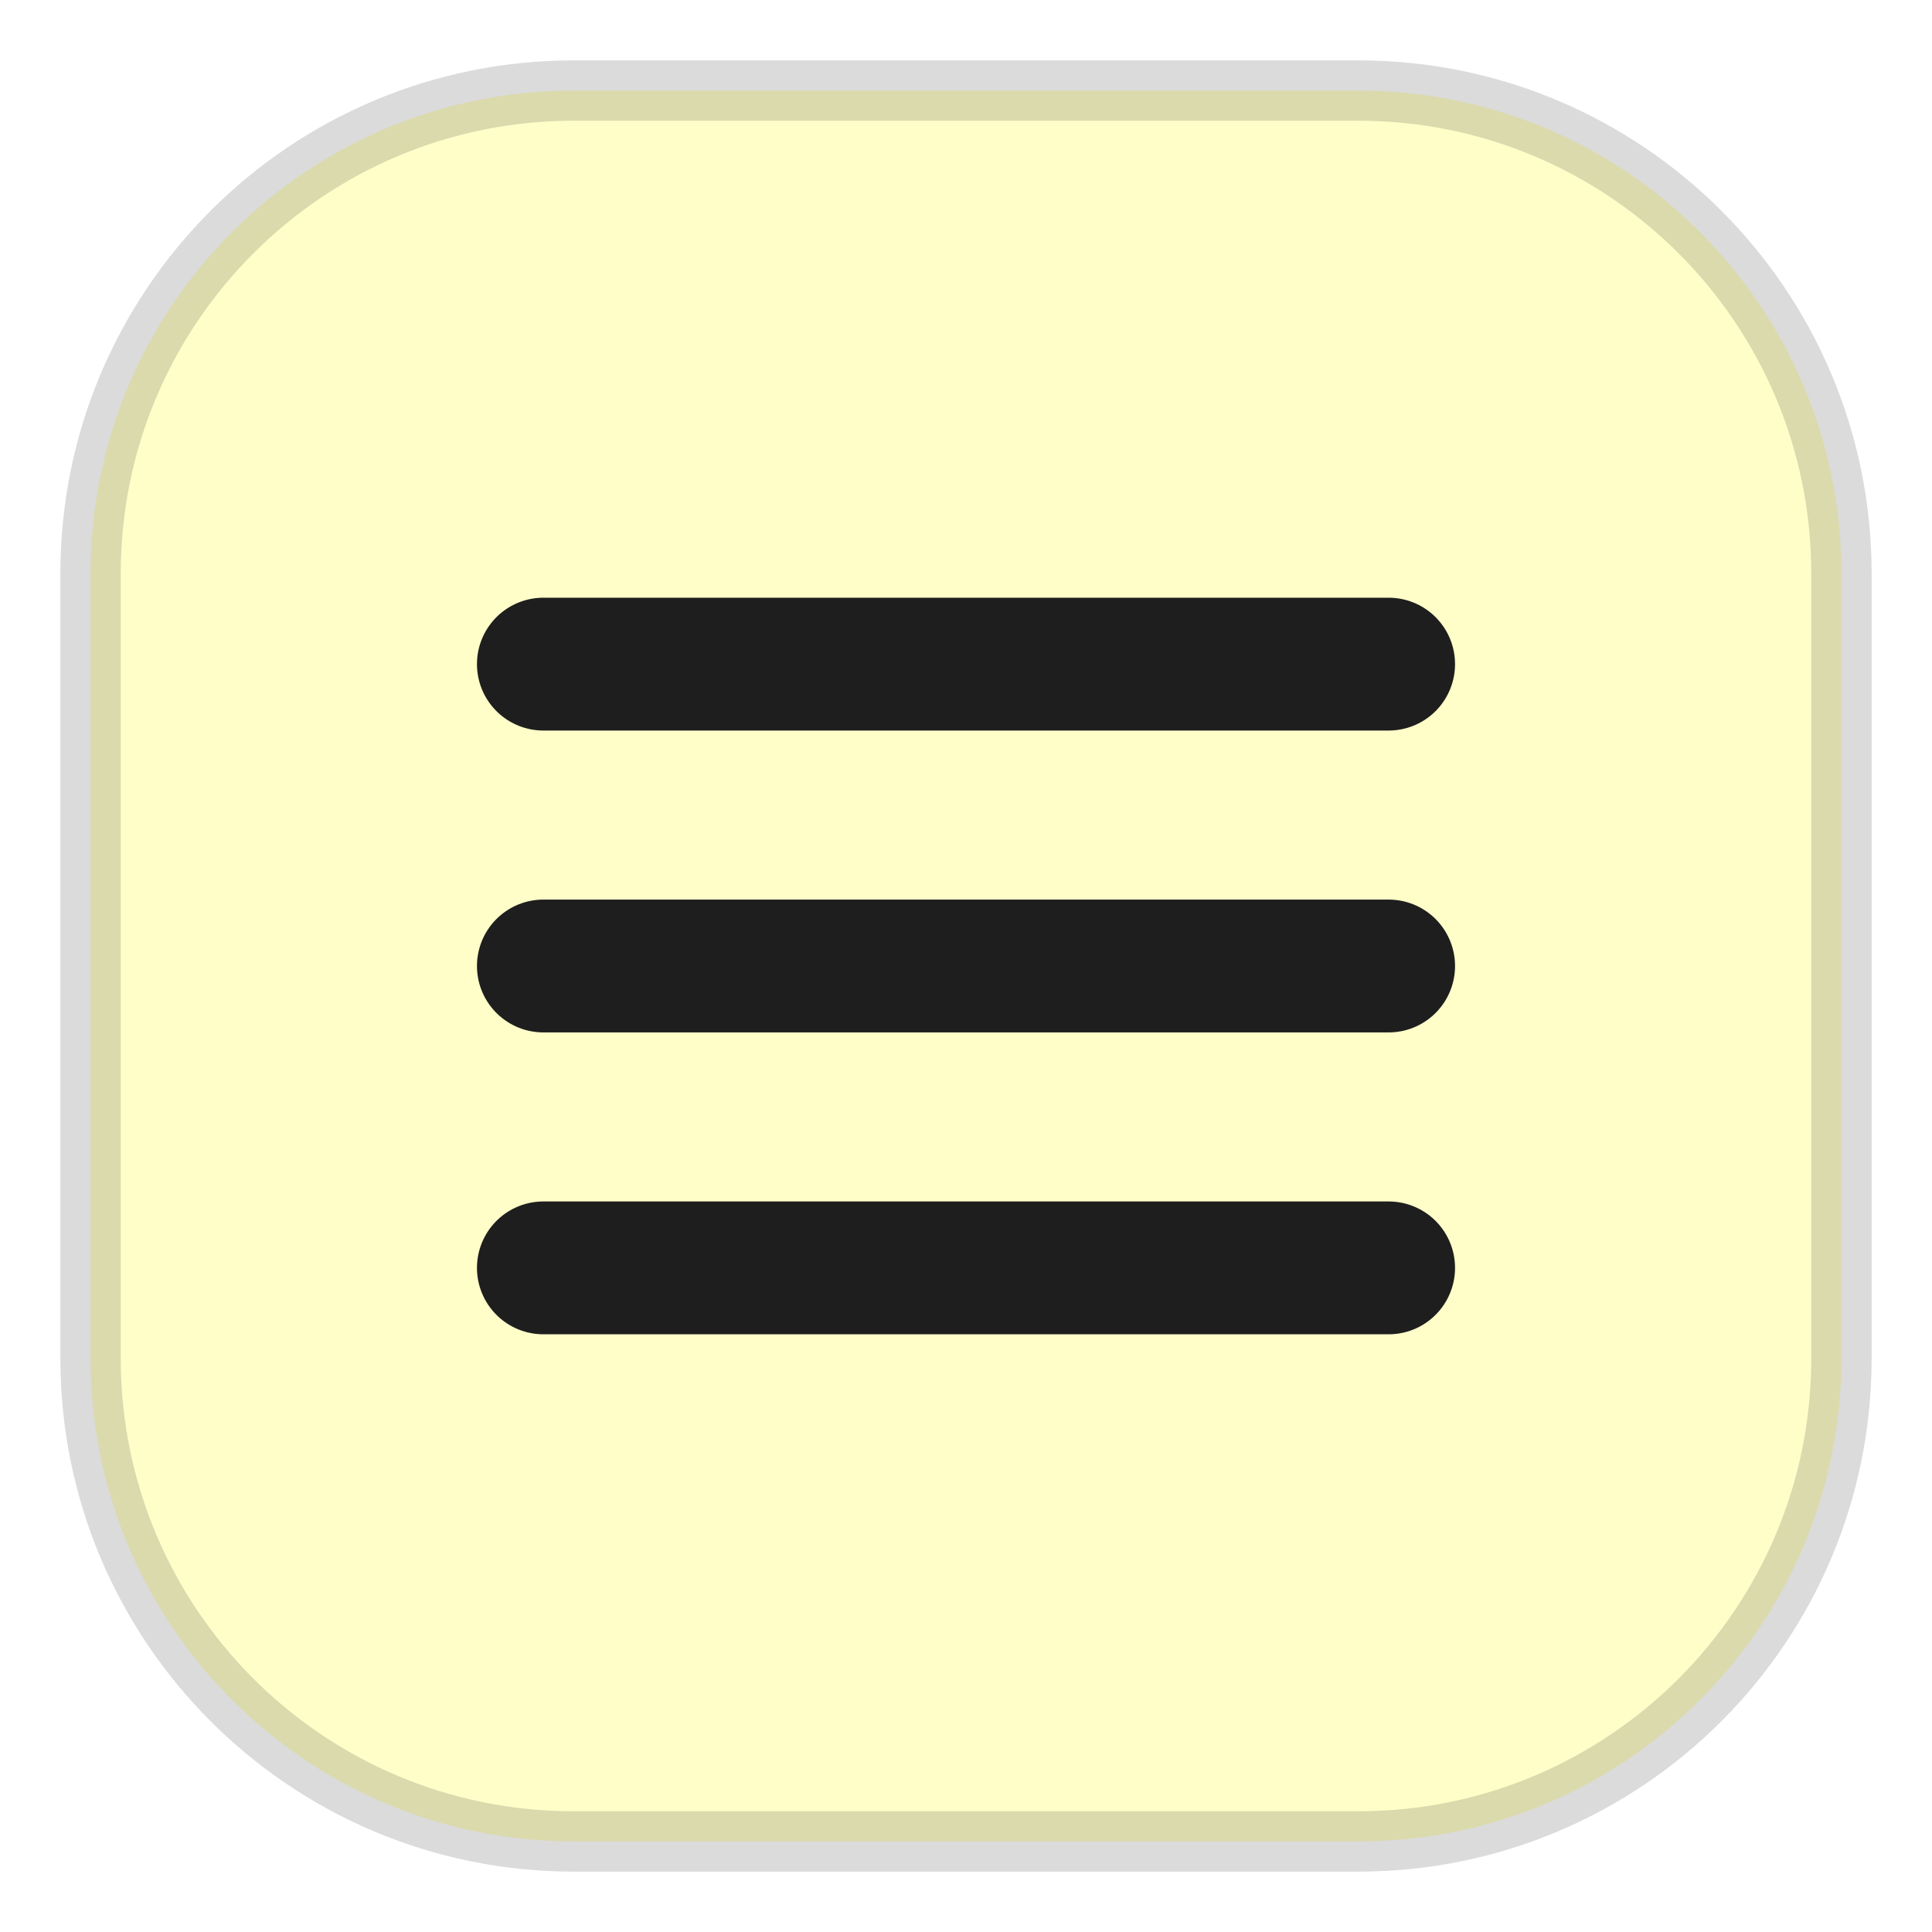
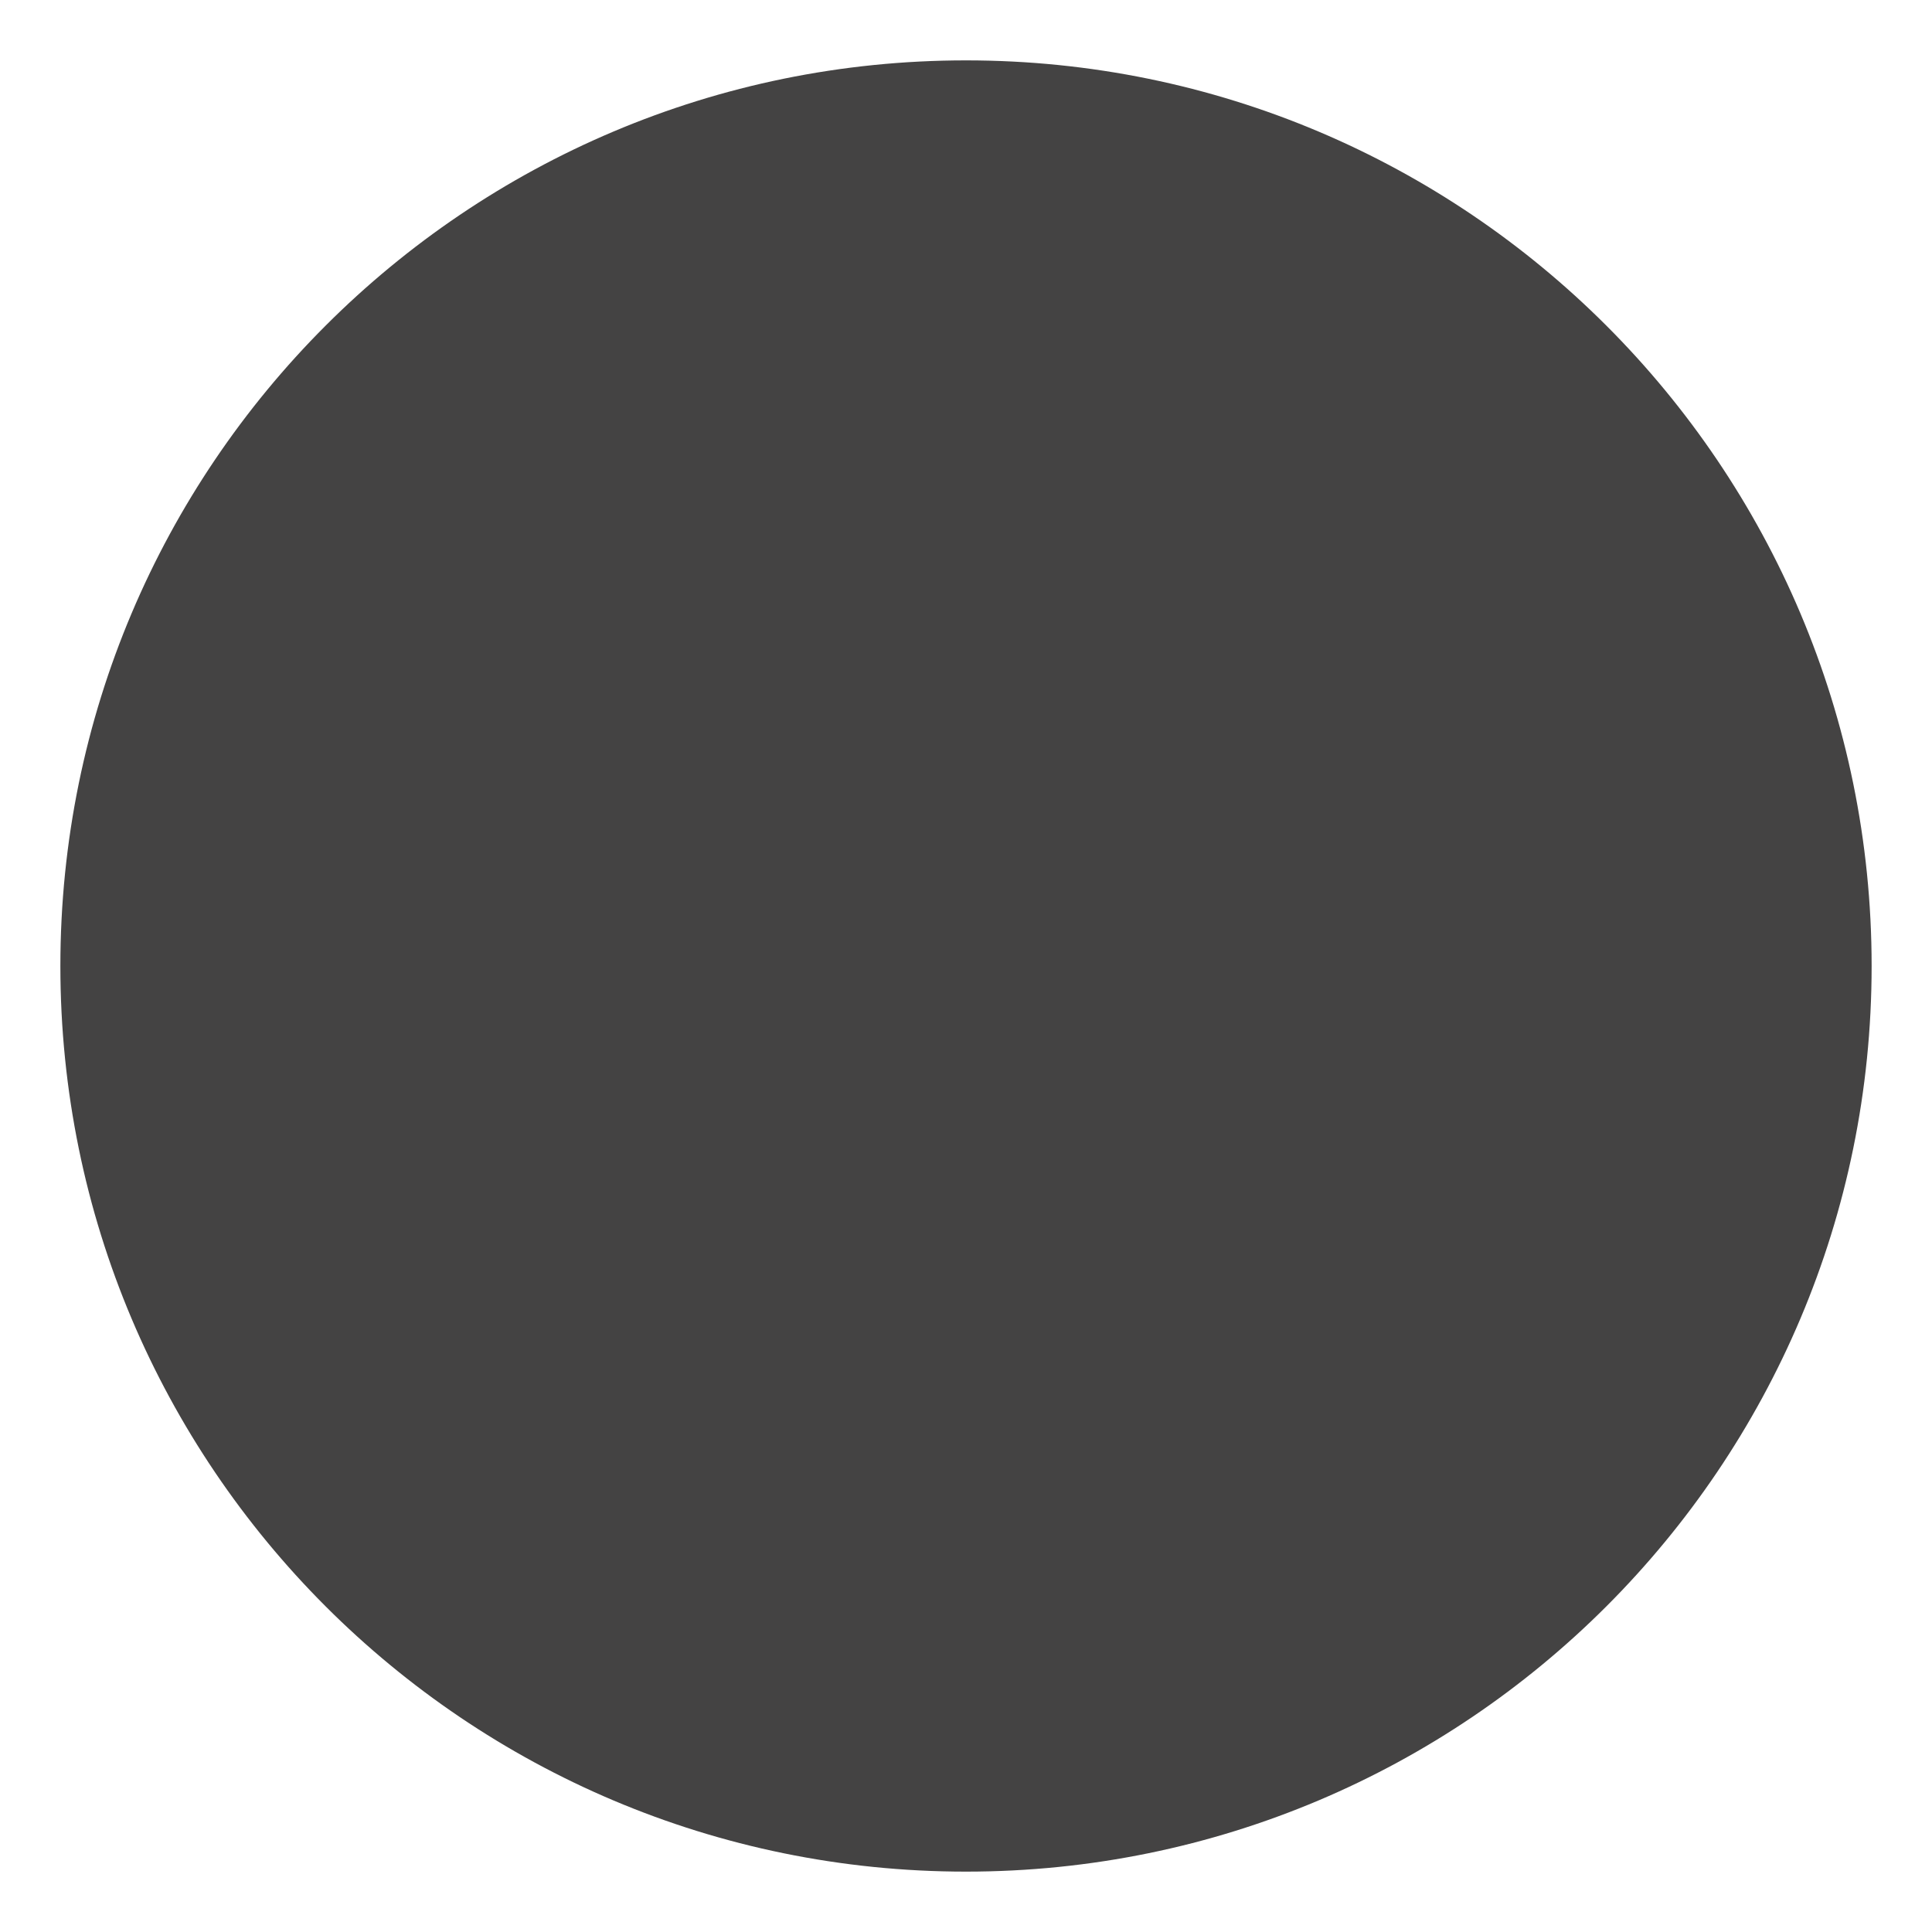
<svg xmlns="http://www.w3.org/2000/svg" viewBox="0 0 32 32">
-   <rect x="1.5" y="1.5" width="29" height="29" rx="8" fill="#fffec9" stroke="#1e1e1e" stroke-opacity=".16" />
-   <g stroke="#1e1e1e" stroke-width="2.2" stroke-linecap="round">
-     <path d="M9 11h14M9 16h14M9 21h14" />
-   </g>
+   <style>
+     circle { fill: #444343; }
+     @media (prefers-color-scheme: dark) { circle { fill: #e4e4e6; } }
+   </style>
+   <circle cx="16" cy="16" r="15" />
</svg>
